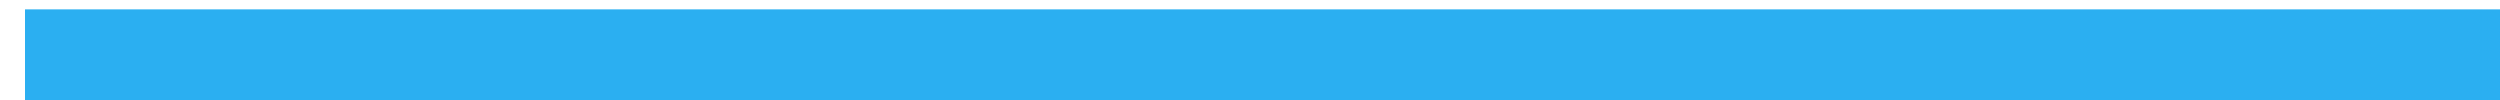
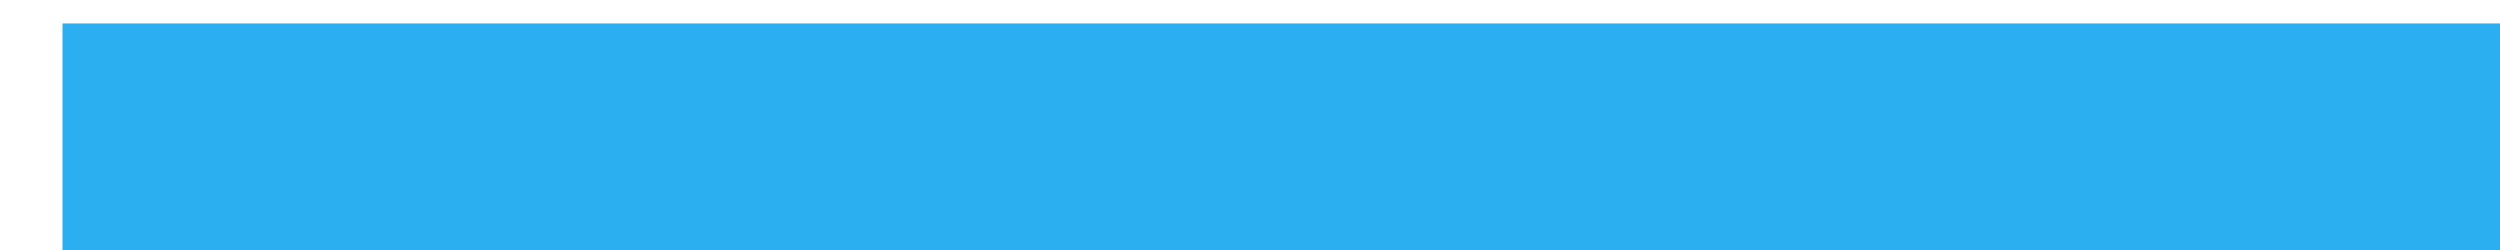
- <svg xmlns="http://www.w3.org/2000/svg" width="50" height="2" xml:space="preserve" overflow="hidden">
+ <svg xmlns="http://www.w3.org/2000/svg" width="20" height="2" xml:space="preserve" overflow="hidden">
  <defs>
    <clipPath id="clip0">
-       <rect x="1438" y="2607" width="450" height="21" />
+       <rect x="1438" y="2607" width="20" height="2" />
    </clipPath>
  </defs>
  <g clip-path="url(#clip0)" transform="translate(-1438 -2607)">
    <path d="M1438.5 2617.5 1876.93 2617.5" stroke="#2BAFF1" stroke-width="20.625" stroke-miterlimit="8" fill="none" fill-rule="evenodd" />
  </g>
</svg>
